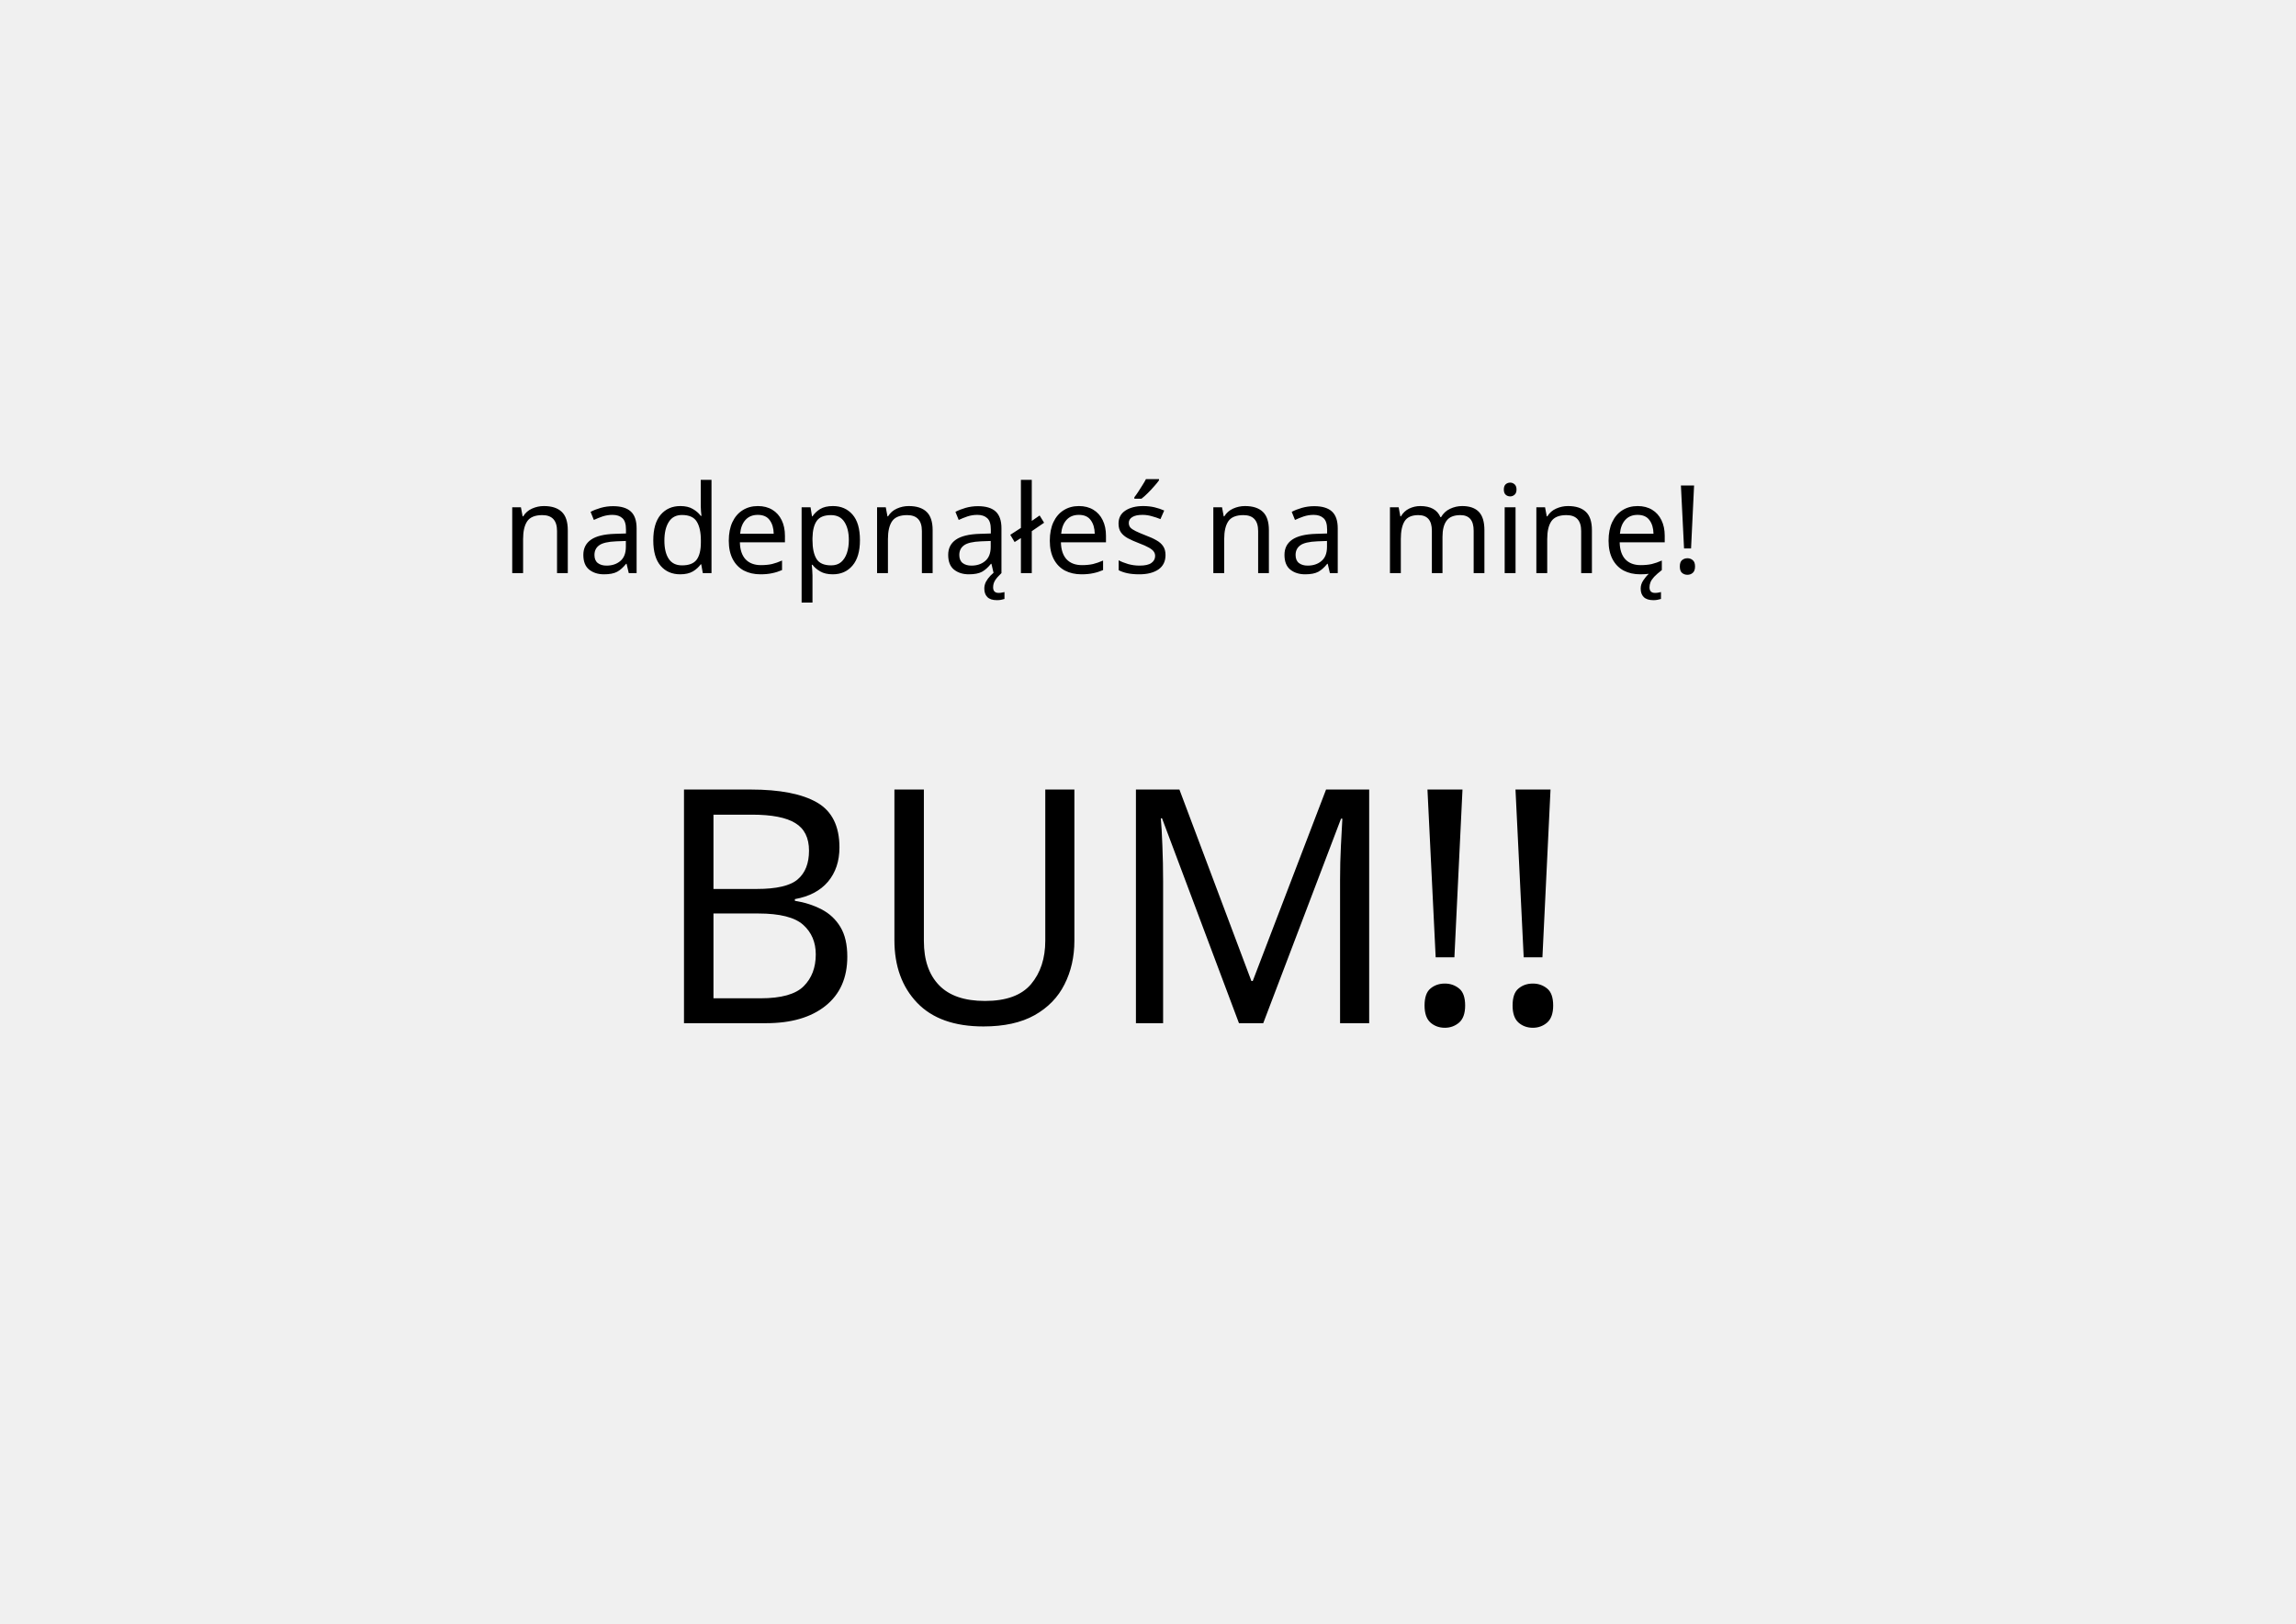
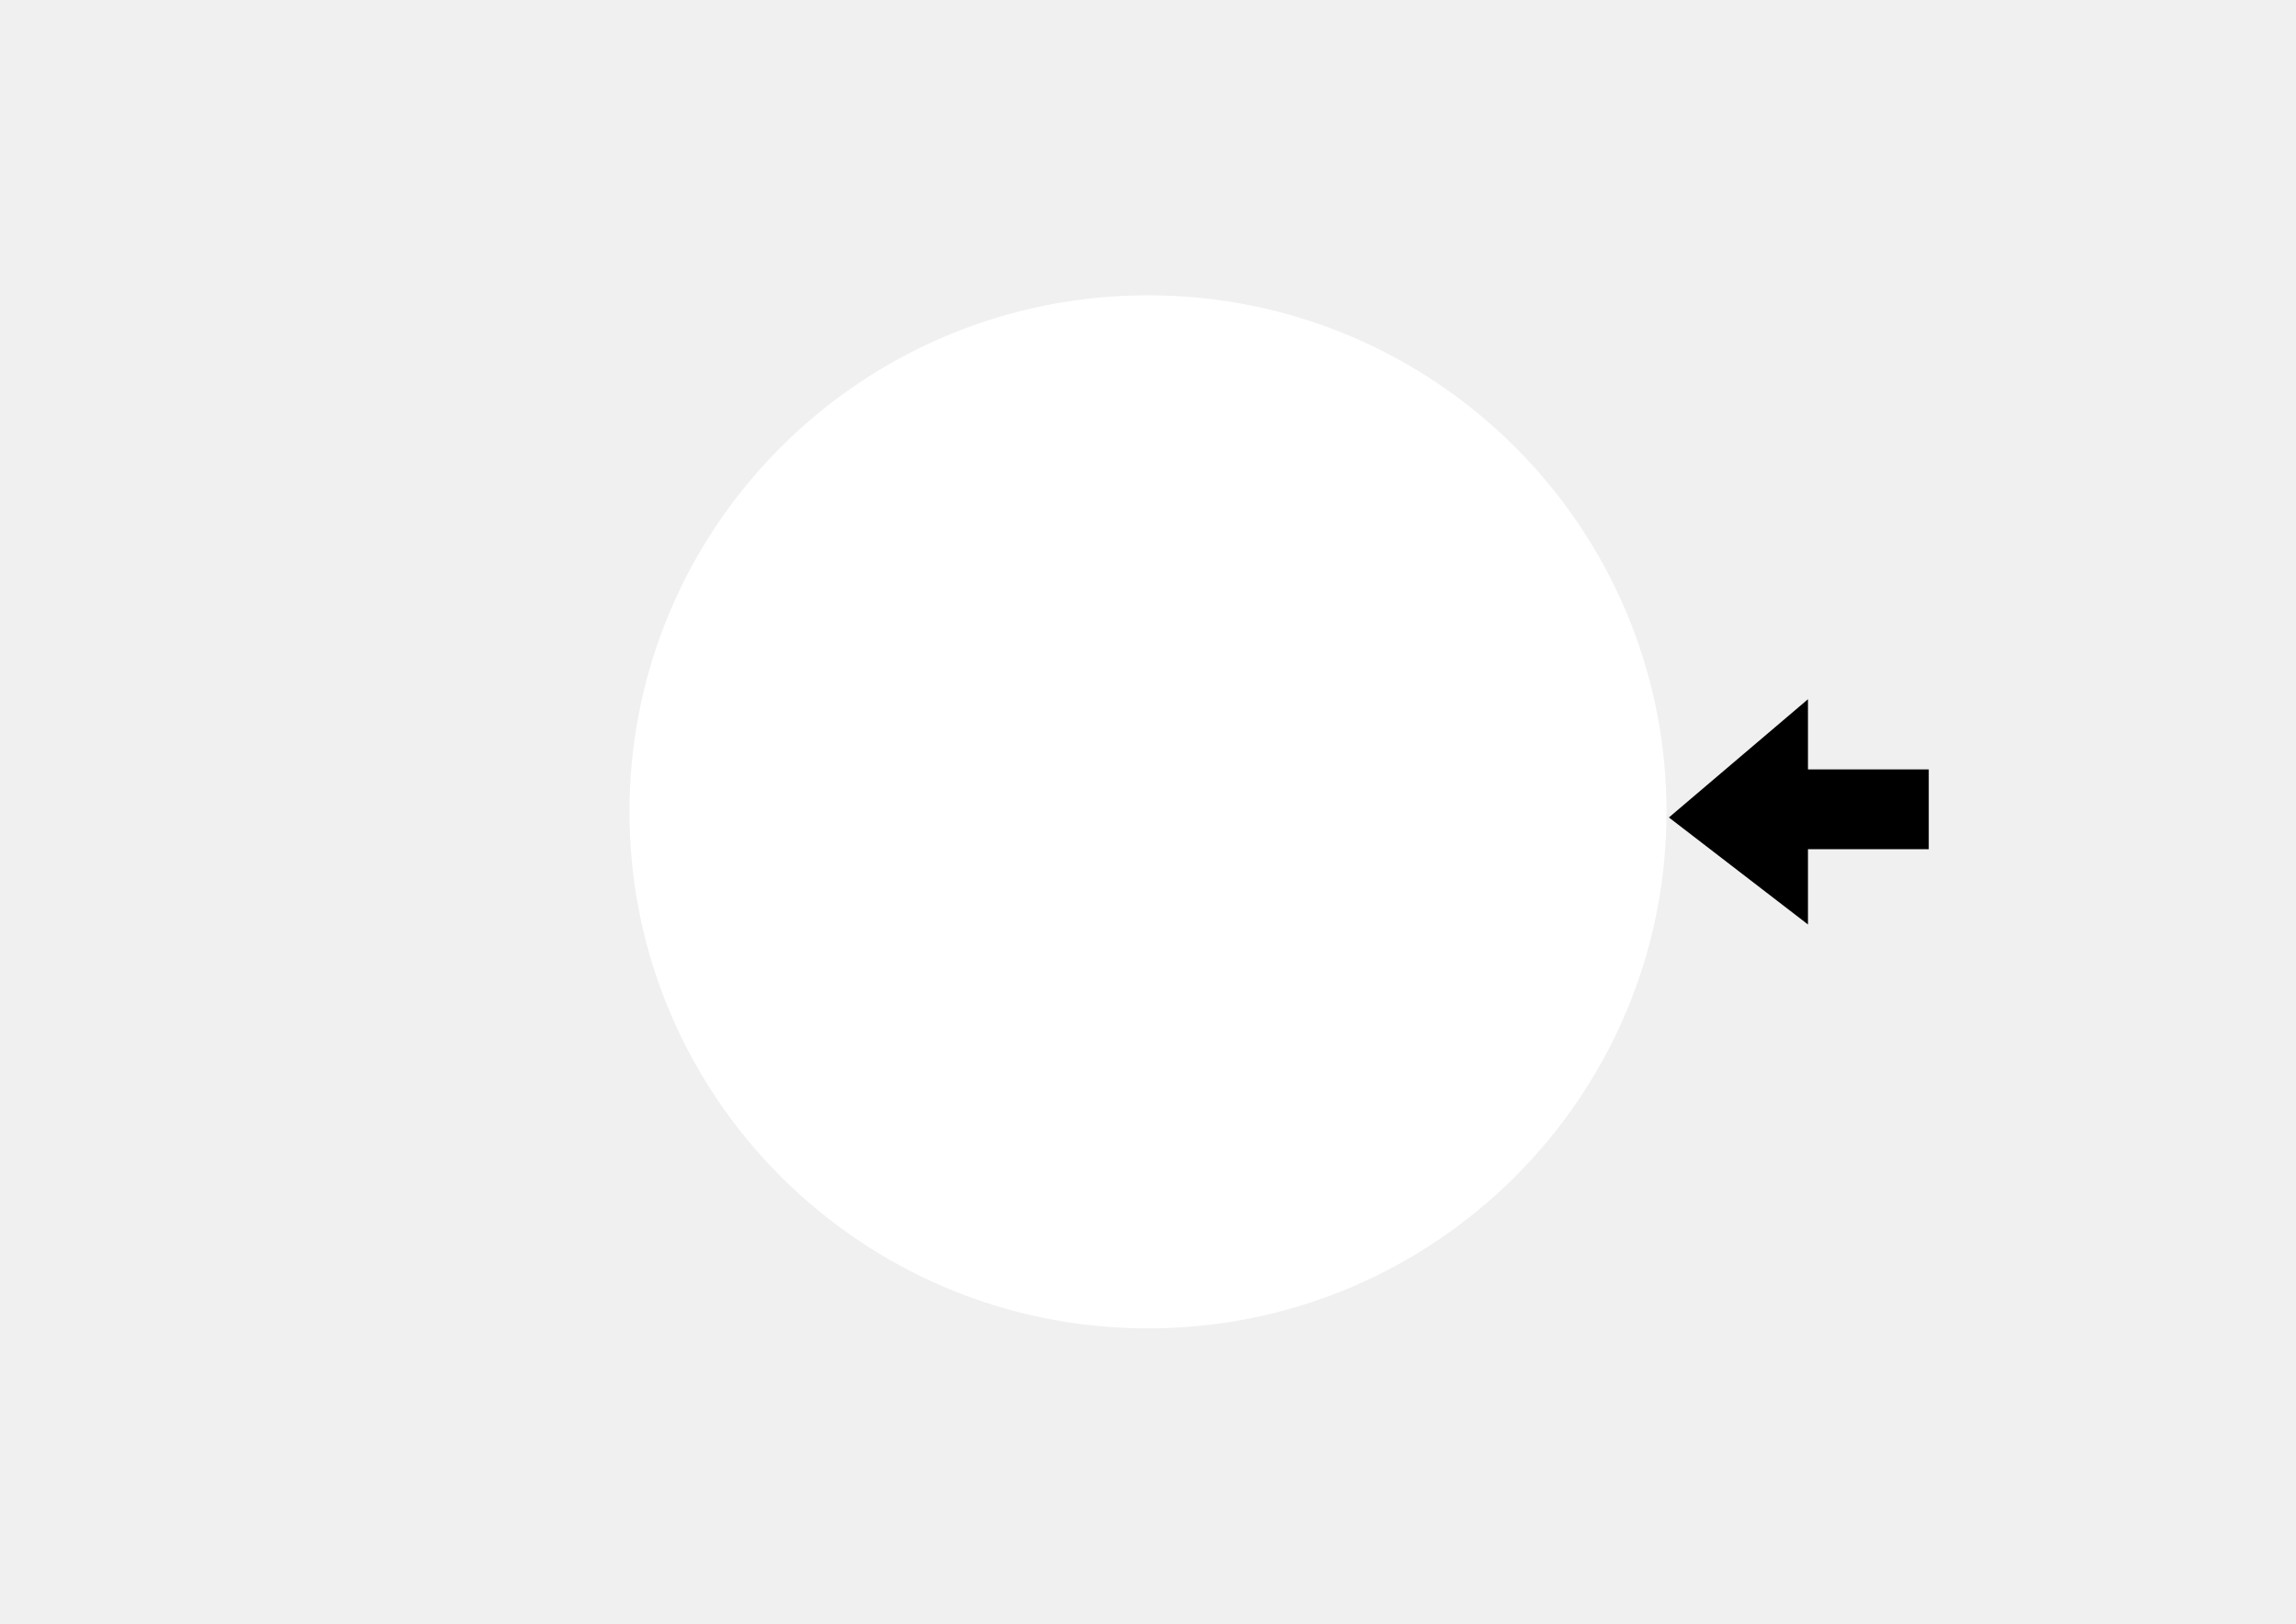
<svg xmlns="http://www.w3.org/2000/svg" width="297mm" height="210mm" viewBox="0 0 297 210" version="1.1" id="svg3962">
  <defs id="defs3956">
    </defs>
  <g id="layer1" transform="translate(-99.40101,16.106)">
-     <flowRoot xml:space="preserve" id="flowRoot27" style="fill:black;fill-opacity:1;stroke:none;font-family:sans-serif;font-style:normal;font-weight:normal;font-size:40px;line-height:1.25;letter-spacing:0px;word-spacing:0px">
-       <flowRegion id="flowRegion29">
-         <rect id="rect31" width="205.061" height="128.693" x="237.588" y="141.748" />
-       </flowRegion>
-       <flowPara id="flowPara33" />
-     </flowRoot>
-     <text xml:space="preserve" style="font-style:normal;font-variant:normal;font-weight:normal;font-stretch:normal;font-size:15.875px;line-height:1.25;font-family:sans-serif;-inkscape-font-specification:'sans-serif, Normal';font-variant-ligatures:normal;font-variant-caps:normal;font-variant-numeric:normal;font-feature-settings:normal;text-align:start;letter-spacing:0px;word-spacing:0px;writing-mode:lr-tb;text-anchor:start;fill:#000000;fill-opacity:1;stroke:none;stroke-width:0.265" x="164.317" y="58.019" id="text37">
-       <tspan id="tspan35" x="164.317" y="58.019" style="font-style:normal;font-variant:normal;font-weight:normal;font-stretch:normal;font-size:15.875px;font-family:sans-serif;-inkscape-font-specification:'sans-serif, Normal';font-variant-ligatures:normal;font-variant-caps:normal;font-variant-numeric:normal;font-feature-settings:normal;text-align:start;writing-mode:lr-tb;text-anchor:start;stroke-width:0.265">nadepnąłeś na minę!</tspan>
-       <tspan x="164.317" y="77.863" style="font-style:normal;font-variant:normal;font-weight:normal;font-stretch:normal;font-size:15.875px;font-family:sans-serif;-inkscape-font-specification:'sans-serif, Normal';font-variant-ligatures:normal;font-variant-caps:normal;font-variant-numeric:normal;font-feature-settings:normal;text-align:start;writing-mode:lr-tb;text-anchor:start;stroke-width:0.265" id="tspan41" />
-     </text>
-     <text xml:space="preserve" style="font-style:normal;font-variant:normal;font-weight:normal;font-stretch:normal;font-size:42.333px;line-height:1.25;font-family:sans-serif;-inkscape-font-specification:'sans-serif, Normal';font-variant-ligatures:normal;font-variant-caps:normal;font-variant-numeric:normal;font-feature-settings:normal;text-align:start;letter-spacing:0px;word-spacing:0px;writing-mode:lr-tb;text-anchor:start;fill:#000000;fill-opacity:1;stroke:none;stroke-width:0.265" x="183.771" y="116.225" id="text47">
-       <tspan id="tspan45" x="183.771" y="116.225" style="font-style:normal;font-variant:normal;font-weight:normal;font-stretch:normal;font-size:42.333px;font-family:sans-serif;-inkscape-font-specification:'sans-serif, Normal';font-variant-ligatures:normal;font-variant-caps:normal;font-variant-numeric:normal;font-feature-settings:normal;text-align:start;writing-mode:lr-tb;text-anchor:start;stroke-width:0.265">BUM!!</tspan>
-     </text>
+     <g id="g44" transform="translate(172.901,-133.106)" style="fill:#ffffff">
+       <ellipse ry="66.807" rx="67.072" cy="222" cx="75" id="path4034" style="fill:#ffffff;fill-opacity:1;stroke:#ffffff;stroke-width:0;stroke-miterlimit:4;stroke-dasharray:none;stroke-opacity:1;paint-order:stroke markers fill" />
+       <ellipse ry="63.103" rx="62.839" cy="222" cx="75" id="path4038" style="fill:#ffffff;fill-opacity:1;stroke:#ffffff;stroke-width:0;stroke-miterlimit:4;stroke-dasharray:none;stroke-opacity:1;paint-order:stroke markers fill" />
+       <rect y="220.535" x="75.406" height="2.117" width="65.088" id="rect4058" style="fill:#ffffff;fill-opacity:1;stroke:#ffffff;stroke-width:0;stroke-miterlimit:4;stroke-dasharray:none;stroke-opacity:1;paint-order:stroke markers fill" />
+       <rect transform="rotate(-18)" y="233.186" x="3.514" height="2.117" width="65.088" id="rect4058-9" style="fill:#ffffff;fill-opacity:1;stroke:#ffffff;stroke-width:0;stroke-miterlimit:4;stroke-dasharray:none;stroke-opacity:1;paint-order:stroke markers fill" />
+       <rect transform="rotate(-90)" y="75.4" x="-222.5" height="2.117" width="65.088" id="rect4058-9-5" style="fill:#ffffff;fill-opacity:1;stroke:#ffffff;stroke-width:0;stroke-miterlimit:4;stroke-dasharray:none;stroke-opacity:1;paint-order:stroke markers fill" />
+       <rect transform="rotate(144)" y="-225.058" x="68.336" height="2.117" width="65.088" id="rect4058-9-5-3" style="fill:#ffffff;fill-opacity:1;stroke:#ffffff;stroke-width:0;stroke-miterlimit:4;stroke-dasharray:none;stroke-opacity:1;paint-order:stroke markers fill" />
+       <rect transform="rotate(72)" y="-5.305" x="234.188" height="2.117" width="65.088" id="rect4058-0" style="fill:#ffffff;fill-opacity:1;stroke:#ffffff;stroke-width:0;stroke-miterlimit:4;stroke-dasharray:none;stroke-opacity:1;paint-order:stroke markers fill" />
+       <text transform="rotate(105)" id="text4122" y="-129.738" x="219.317" style="font-style:normal;font-variant:normal;font-weight:normal;font-stretch:normal;font-size:6.35px;line-height:1.25;font-family:sans-serif;-inkscape-font-specification:'sans-serif, Normal';font-variant-ligatures:normal;font-variant-caps:normal;font-variant-numeric:normal;font-feature-settings:normal;text-align:start;letter-spacing:0px;word-spacing:0px;writing-mode:lr-tb;text-anchor:start;fill:#ffffff;fill-opacity:1;stroke:none;stroke-width:0.265" xml:space="preserve">
+         <tspan style="font-style:normal;font-variant:normal;font-weight:normal;font-stretch:normal;font-size:6.35px;font-family:sans-serif;-inkscape-font-specification:'sans-serif, Normal';font-variant-ligatures:normal;font-variant-caps:normal;font-variant-numeric:normal;font-feature-settings:normal;text-align:start;writing-mode:lr-tb;text-anchor:start;fill:#ffffff;stroke-width:0.265" y="-129.738" x="219.317" id="tspan4120">kasyno</tspan>
+       </text>
+       <text transform="rotate(-6)" id="text4122-8" y="228.384" x="86.247" style="font-style:normal;font-variant:normal;font-weight:normal;font-stretch:normal;font-size:6.35px;line-height:1.25;font-family:sans-serif;-inkscape-font-specification:'sans-serif, Normal';font-variant-ligatures:normal;font-variant-caps:normal;font-variant-numeric:normal;font-feature-settings:normal;text-align:start;letter-spacing:0px;word-spacing:0px;writing-mode:lr-tb;text-anchor:start;fill:#ffffff;fill-opacity:1;stroke:none;stroke-width:0.265" xml:space="preserve">
+         <tspan y="228.384" x="86.247" id="tspan4165">granat</tspan>
+       </text>
+       <text transform="rotate(-160)" id="text4122-8-5" y="-176.582" x="-123.232" style="font-style:normal;font-variant:normal;font-weight:normal;font-stretch:normal;font-size:6.35px;line-height:1.25;font-family:sans-serif;-inkscape-font-specification:'sans-serif, Normal';font-variant-ligatures:normal;font-variant-caps:normal;font-variant-numeric:normal;font-feature-settings:normal;text-align:start;letter-spacing:0px;word-spacing:0px;writing-mode:lr-tb;text-anchor:start;fill:#ffffff;fill-opacity:1;stroke:none;stroke-width:0.265" xml:space="preserve">
+         <tspan y="-176.582" x="-123.232" id="tspan4185">kanary</tspan>
+       </text>
+       <text transform="rotate(-50)" id="text4122-8-6" y="200.844" x="-92.153" style="font-style:normal;font-variant:normal;font-weight:normal;font-stretch:normal;font-size:6.35px;line-height:1.25;font-family:sans-serif;-inkscape-font-specification:'sans-serif, Normal';font-variant-ligatures:normal;font-variant-caps:normal;font-variant-numeric:normal;font-feature-settings:normal;text-align:start;letter-spacing:0px;word-spacing:0px;writing-mode:lr-tb;text-anchor:start;fill:#ffffff;fill-opacity:1;stroke:none;stroke-width:0.265" xml:space="preserve">
+         <tspan y="200.844" x="-92.153" id="tspan4223">szpital</tspan>
+       </text>
+       <text transform="rotate(30)" id="text4122-8-6-0" y="158.543" x="207.658" style="font-style:normal;font-variant:normal;font-weight:normal;font-stretch:normal;font-size:6.35px;line-height:1.25;font-family:sans-serif;-inkscape-font-specification:'sans-serif, Normal';font-variant-ligatures:normal;font-variant-caps:normal;font-variant-numeric:normal;font-feature-settings:normal;text-align:start;letter-spacing:0px;word-spacing:0px;writing-mode:lr-tb;text-anchor:start;fill:#ffffff;fill-opacity:1;stroke:none;stroke-width:0.265" xml:space="preserve">
+         <tspan y="158.543" x="207.658" id="tspan4243">tarcza</tspan>
+       </text>
+     </g>
+     <g id="g48" transform="translate(172.501,-133.0371)">
+       <rect y="216.442" x="156.551" height="10.319" width="19.844" id="rect25" style="fill:#000000;fill-opacity:1;stroke:#ffffff;stroke-width:0;stroke-miterlimit:4;stroke-dasharray:none;stroke-opacity:1;paint-order:stroke markers fill" />
+       <path id="path43" d="m 160.638,207.652 v 28.575 L 142.993,222.652 Z" style="fill:#000000;stroke:#000000;stroke-width:0.265px;stroke-linecap:butt;stroke-linejoin:miter;stroke-opacity:1" />
+     </g>
  </g>
</svg>
